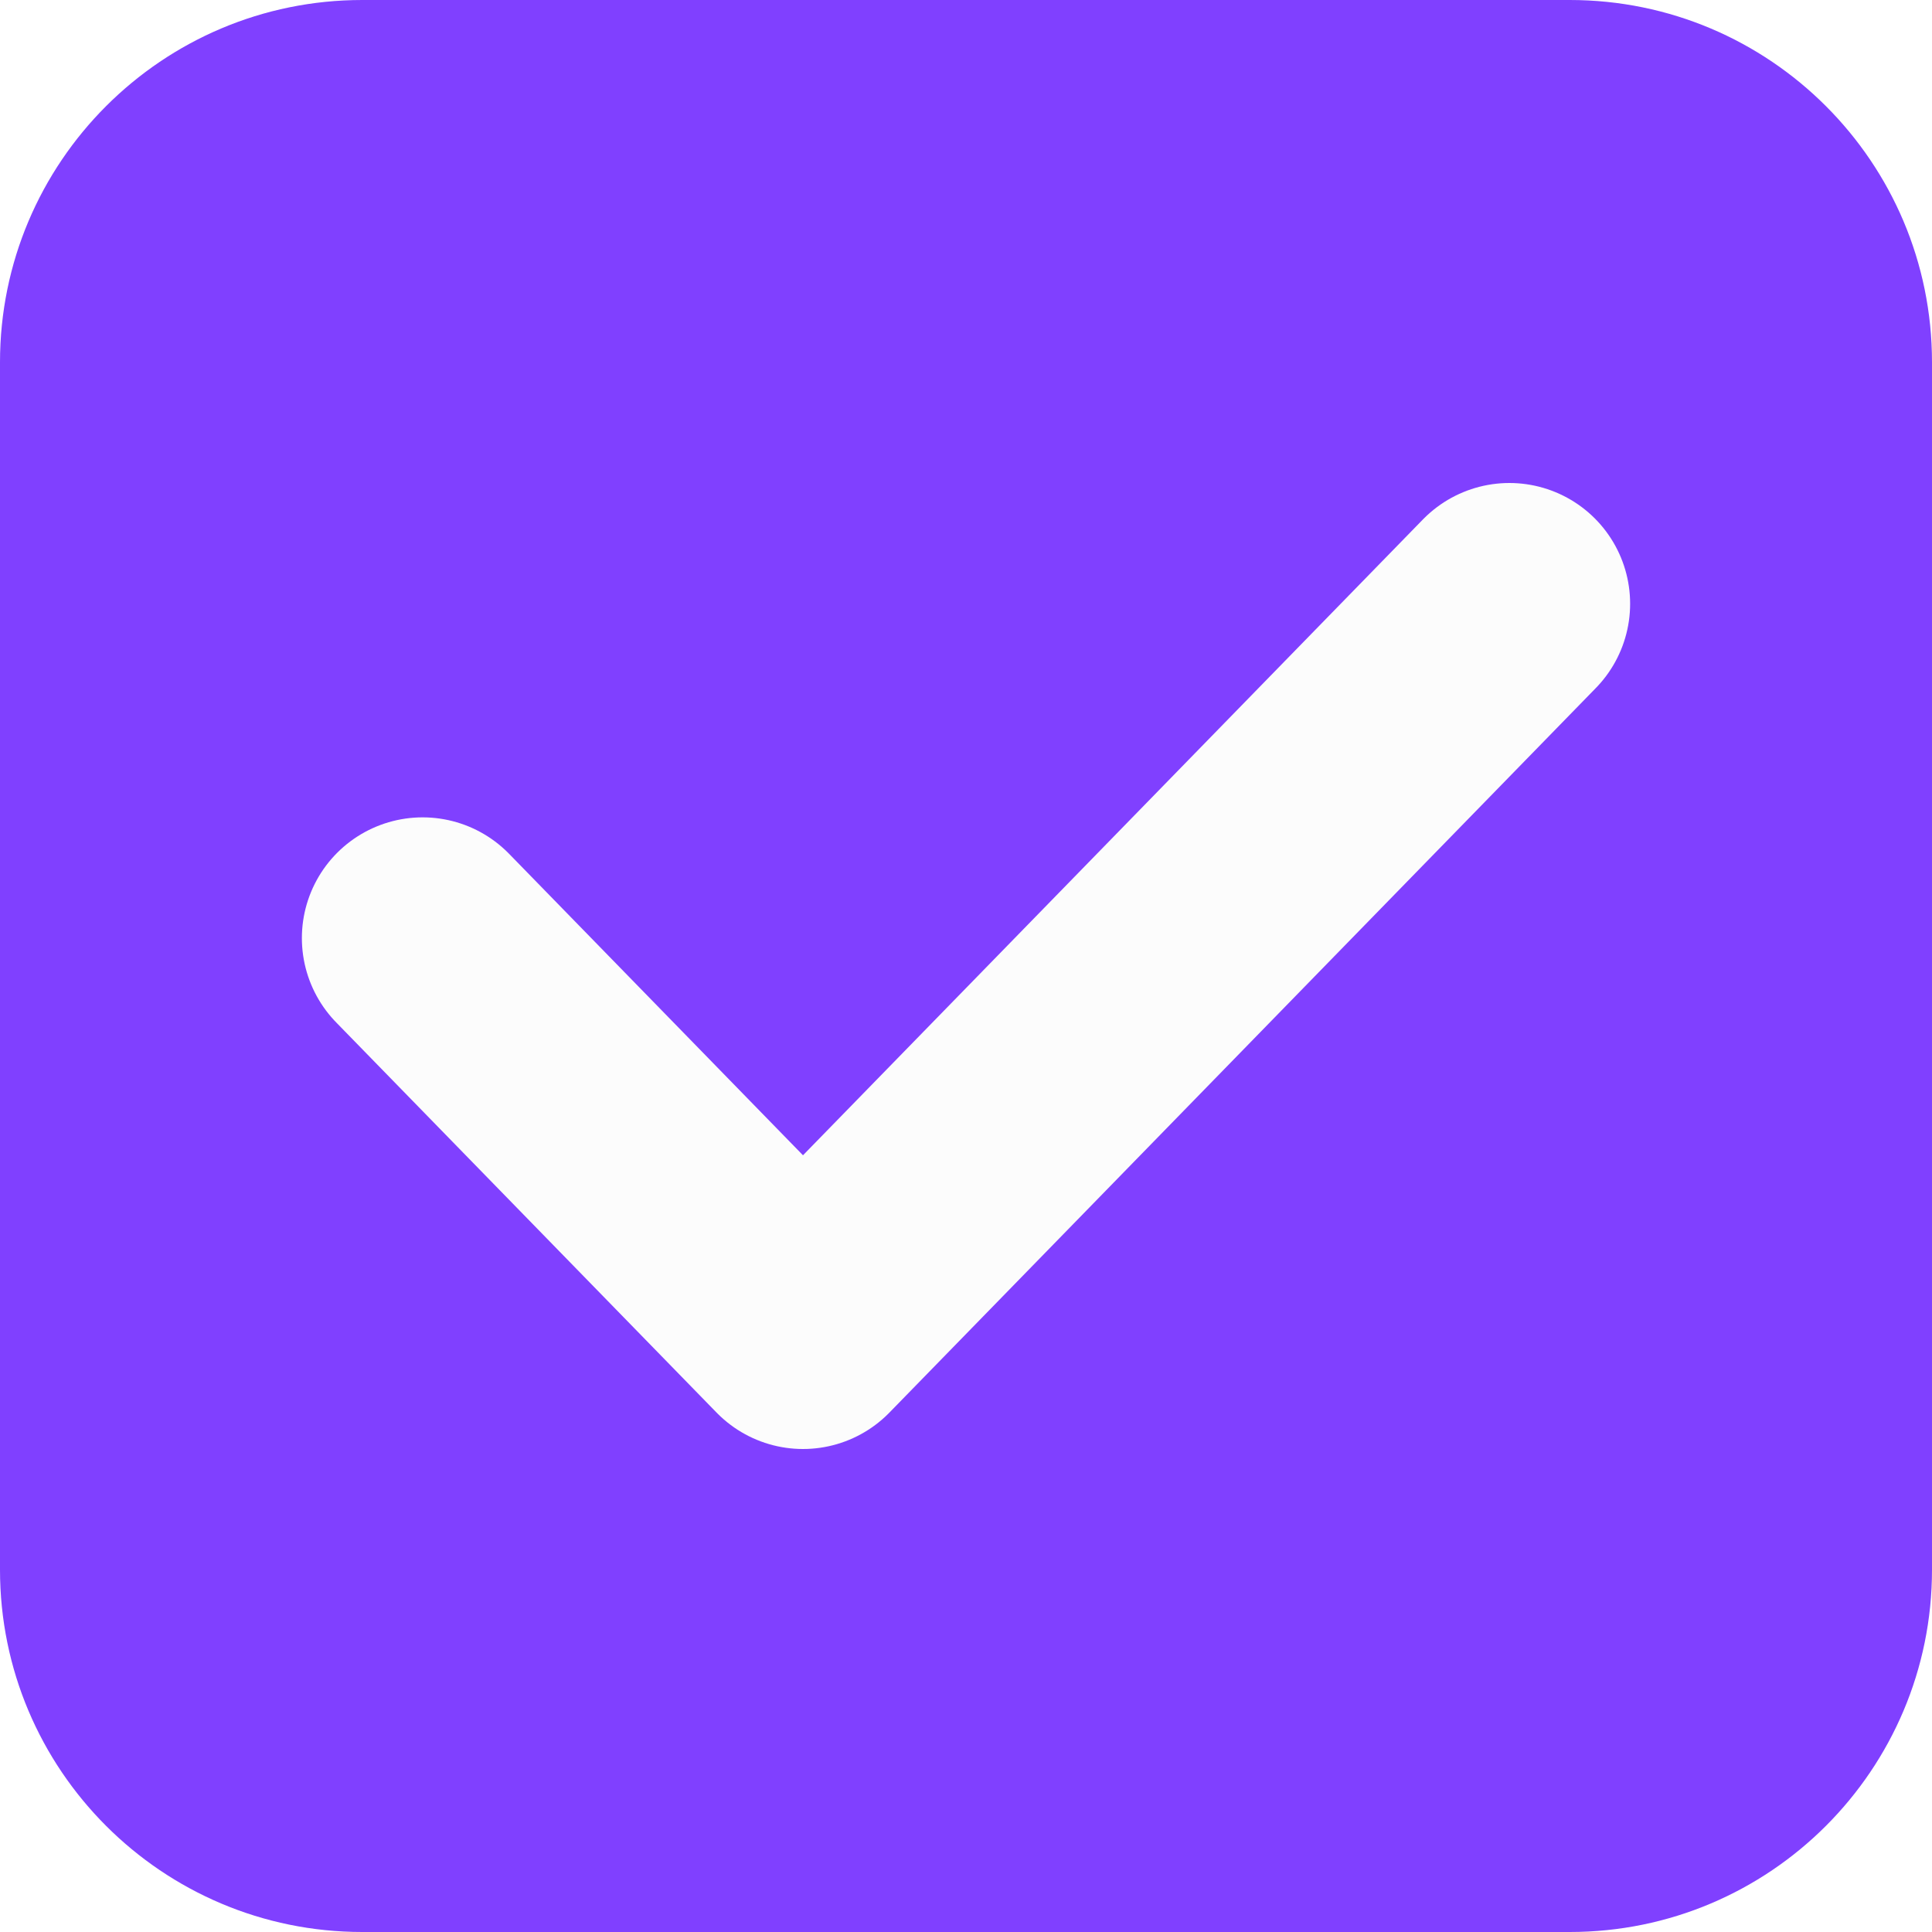
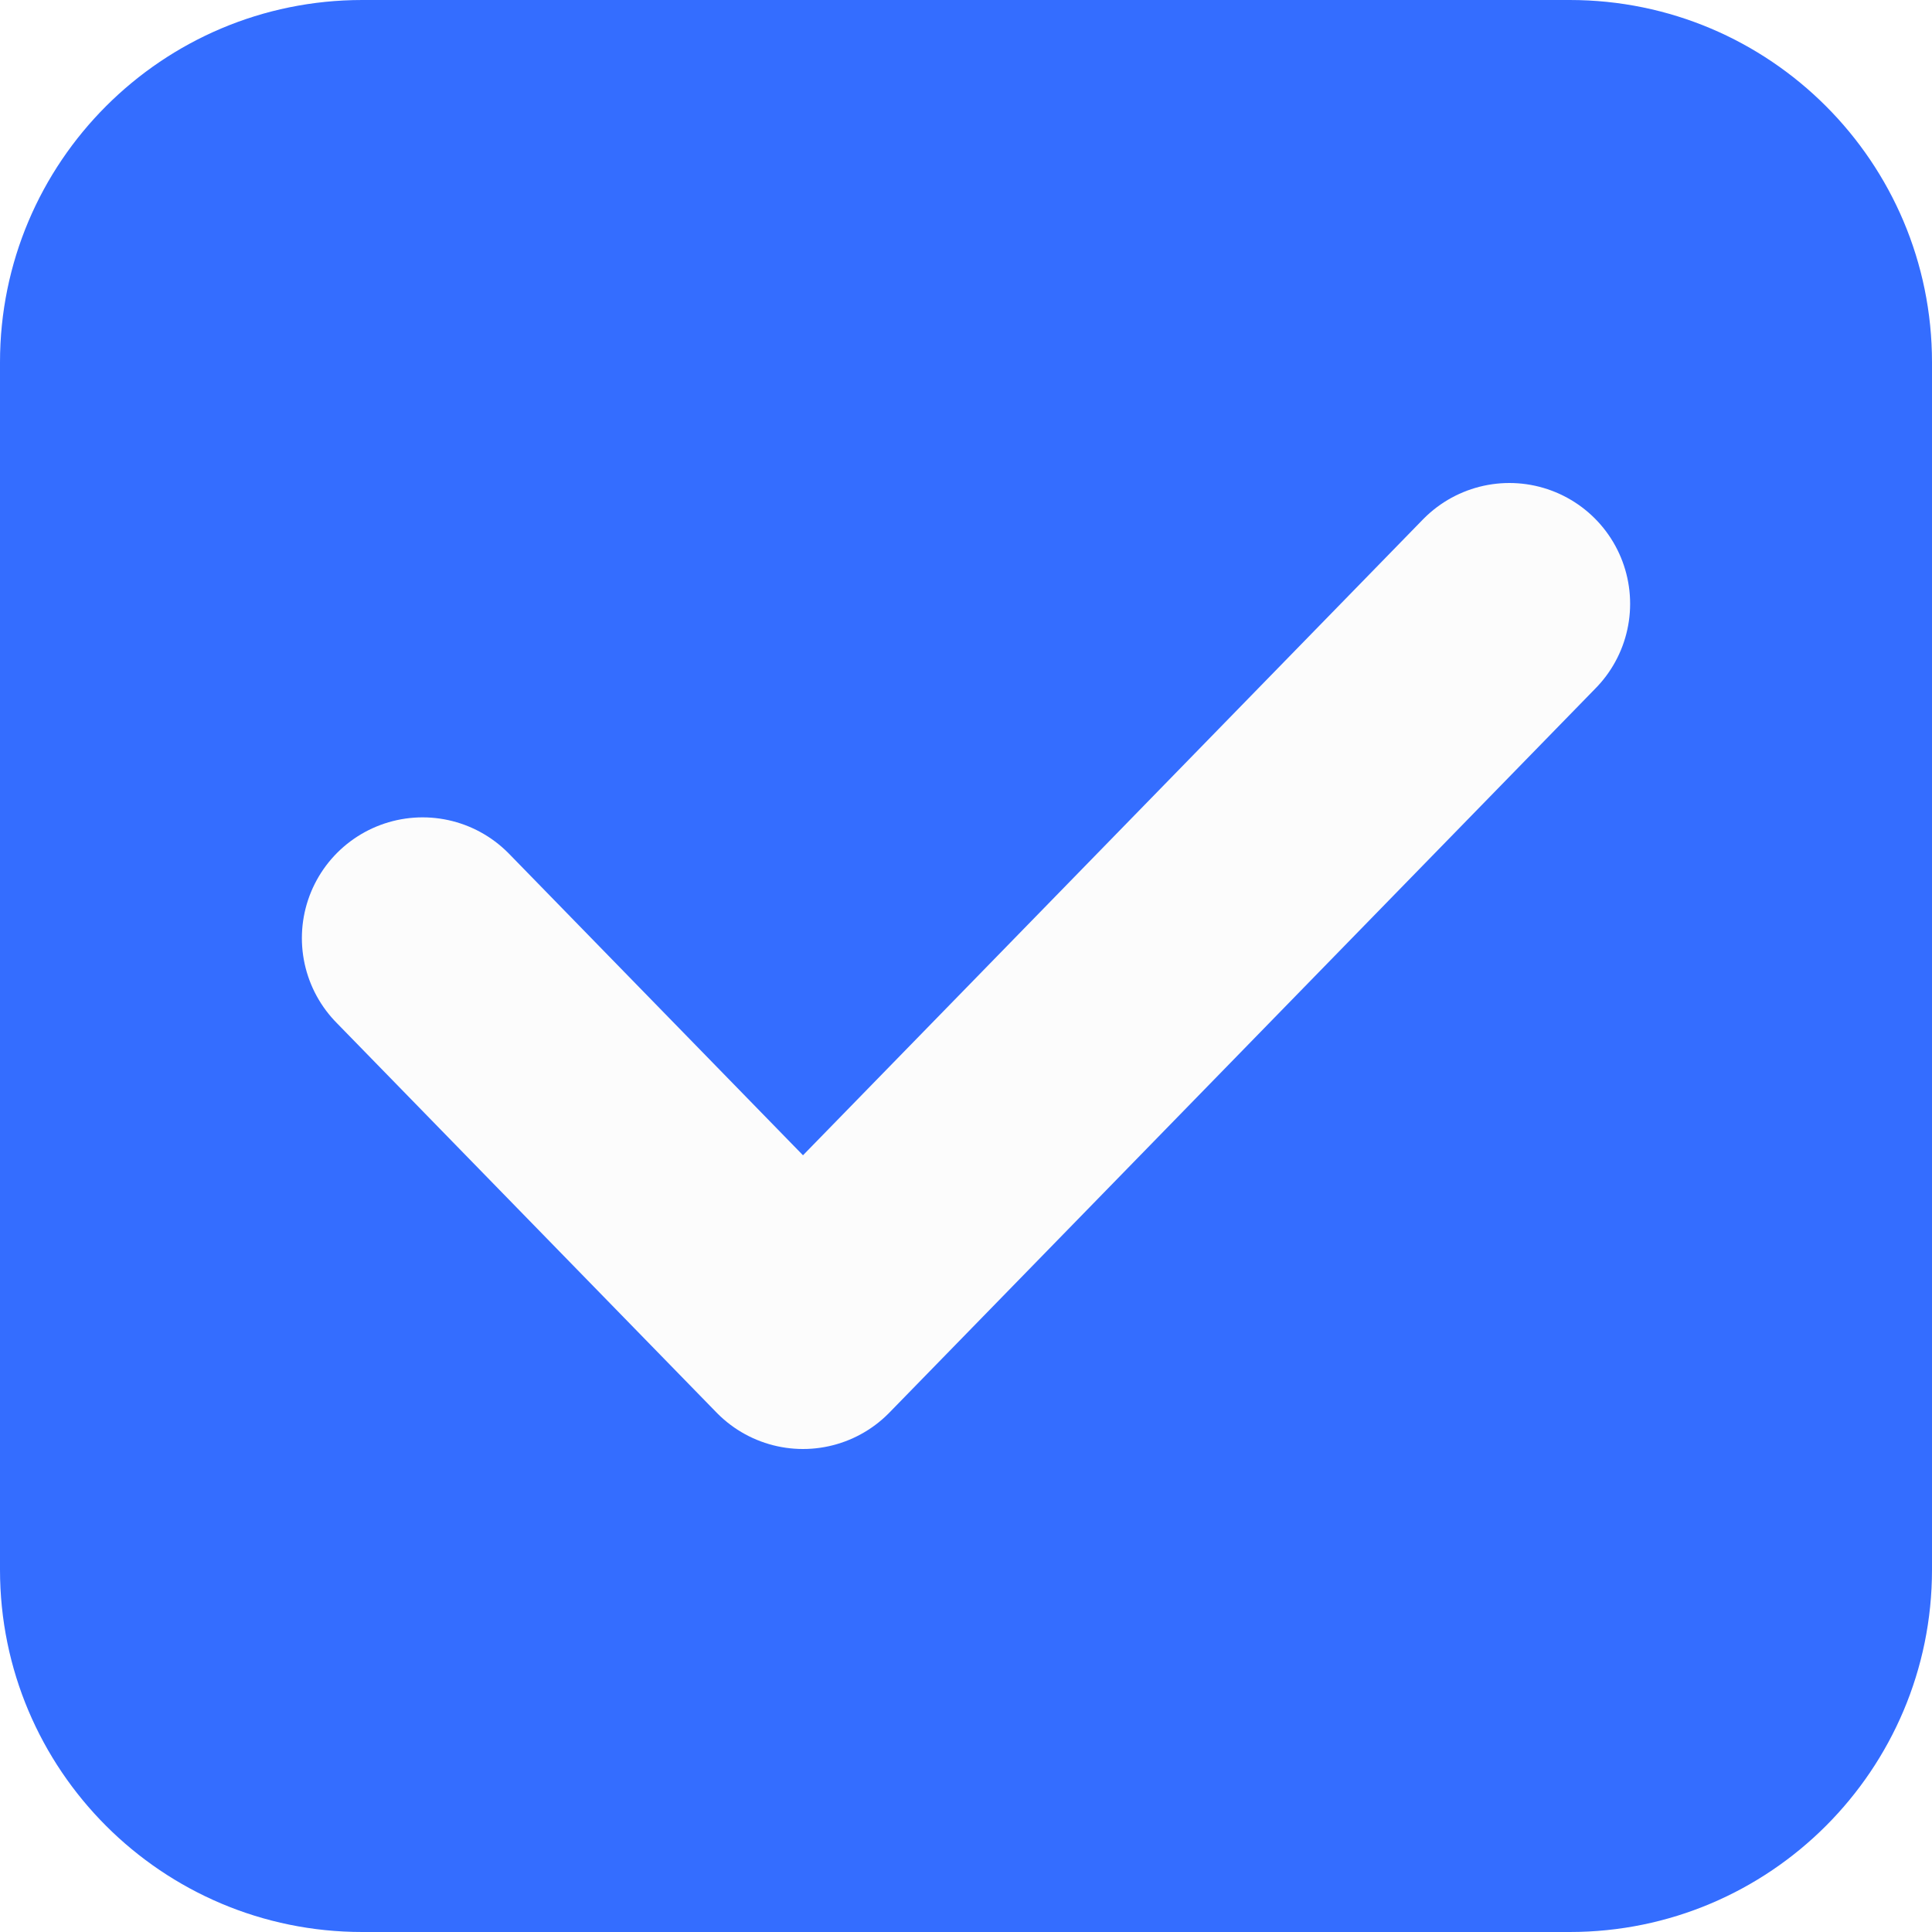
<svg xmlns="http://www.w3.org/2000/svg" width="16" height="16" viewBox="0 0 16 16" fill="none">
-   <rect width="16" height="16" rx="3" fill="#8040FF" />
+   <rect width="16" height="16" rx="3" fill="#346DFF" />
  <path d="M3.5 7.769L6.65 11L12.5 5" stroke="#FCFCFC" stroke-width="2" stroke-linecap="round" stroke-linejoin="round" />
</svg>
